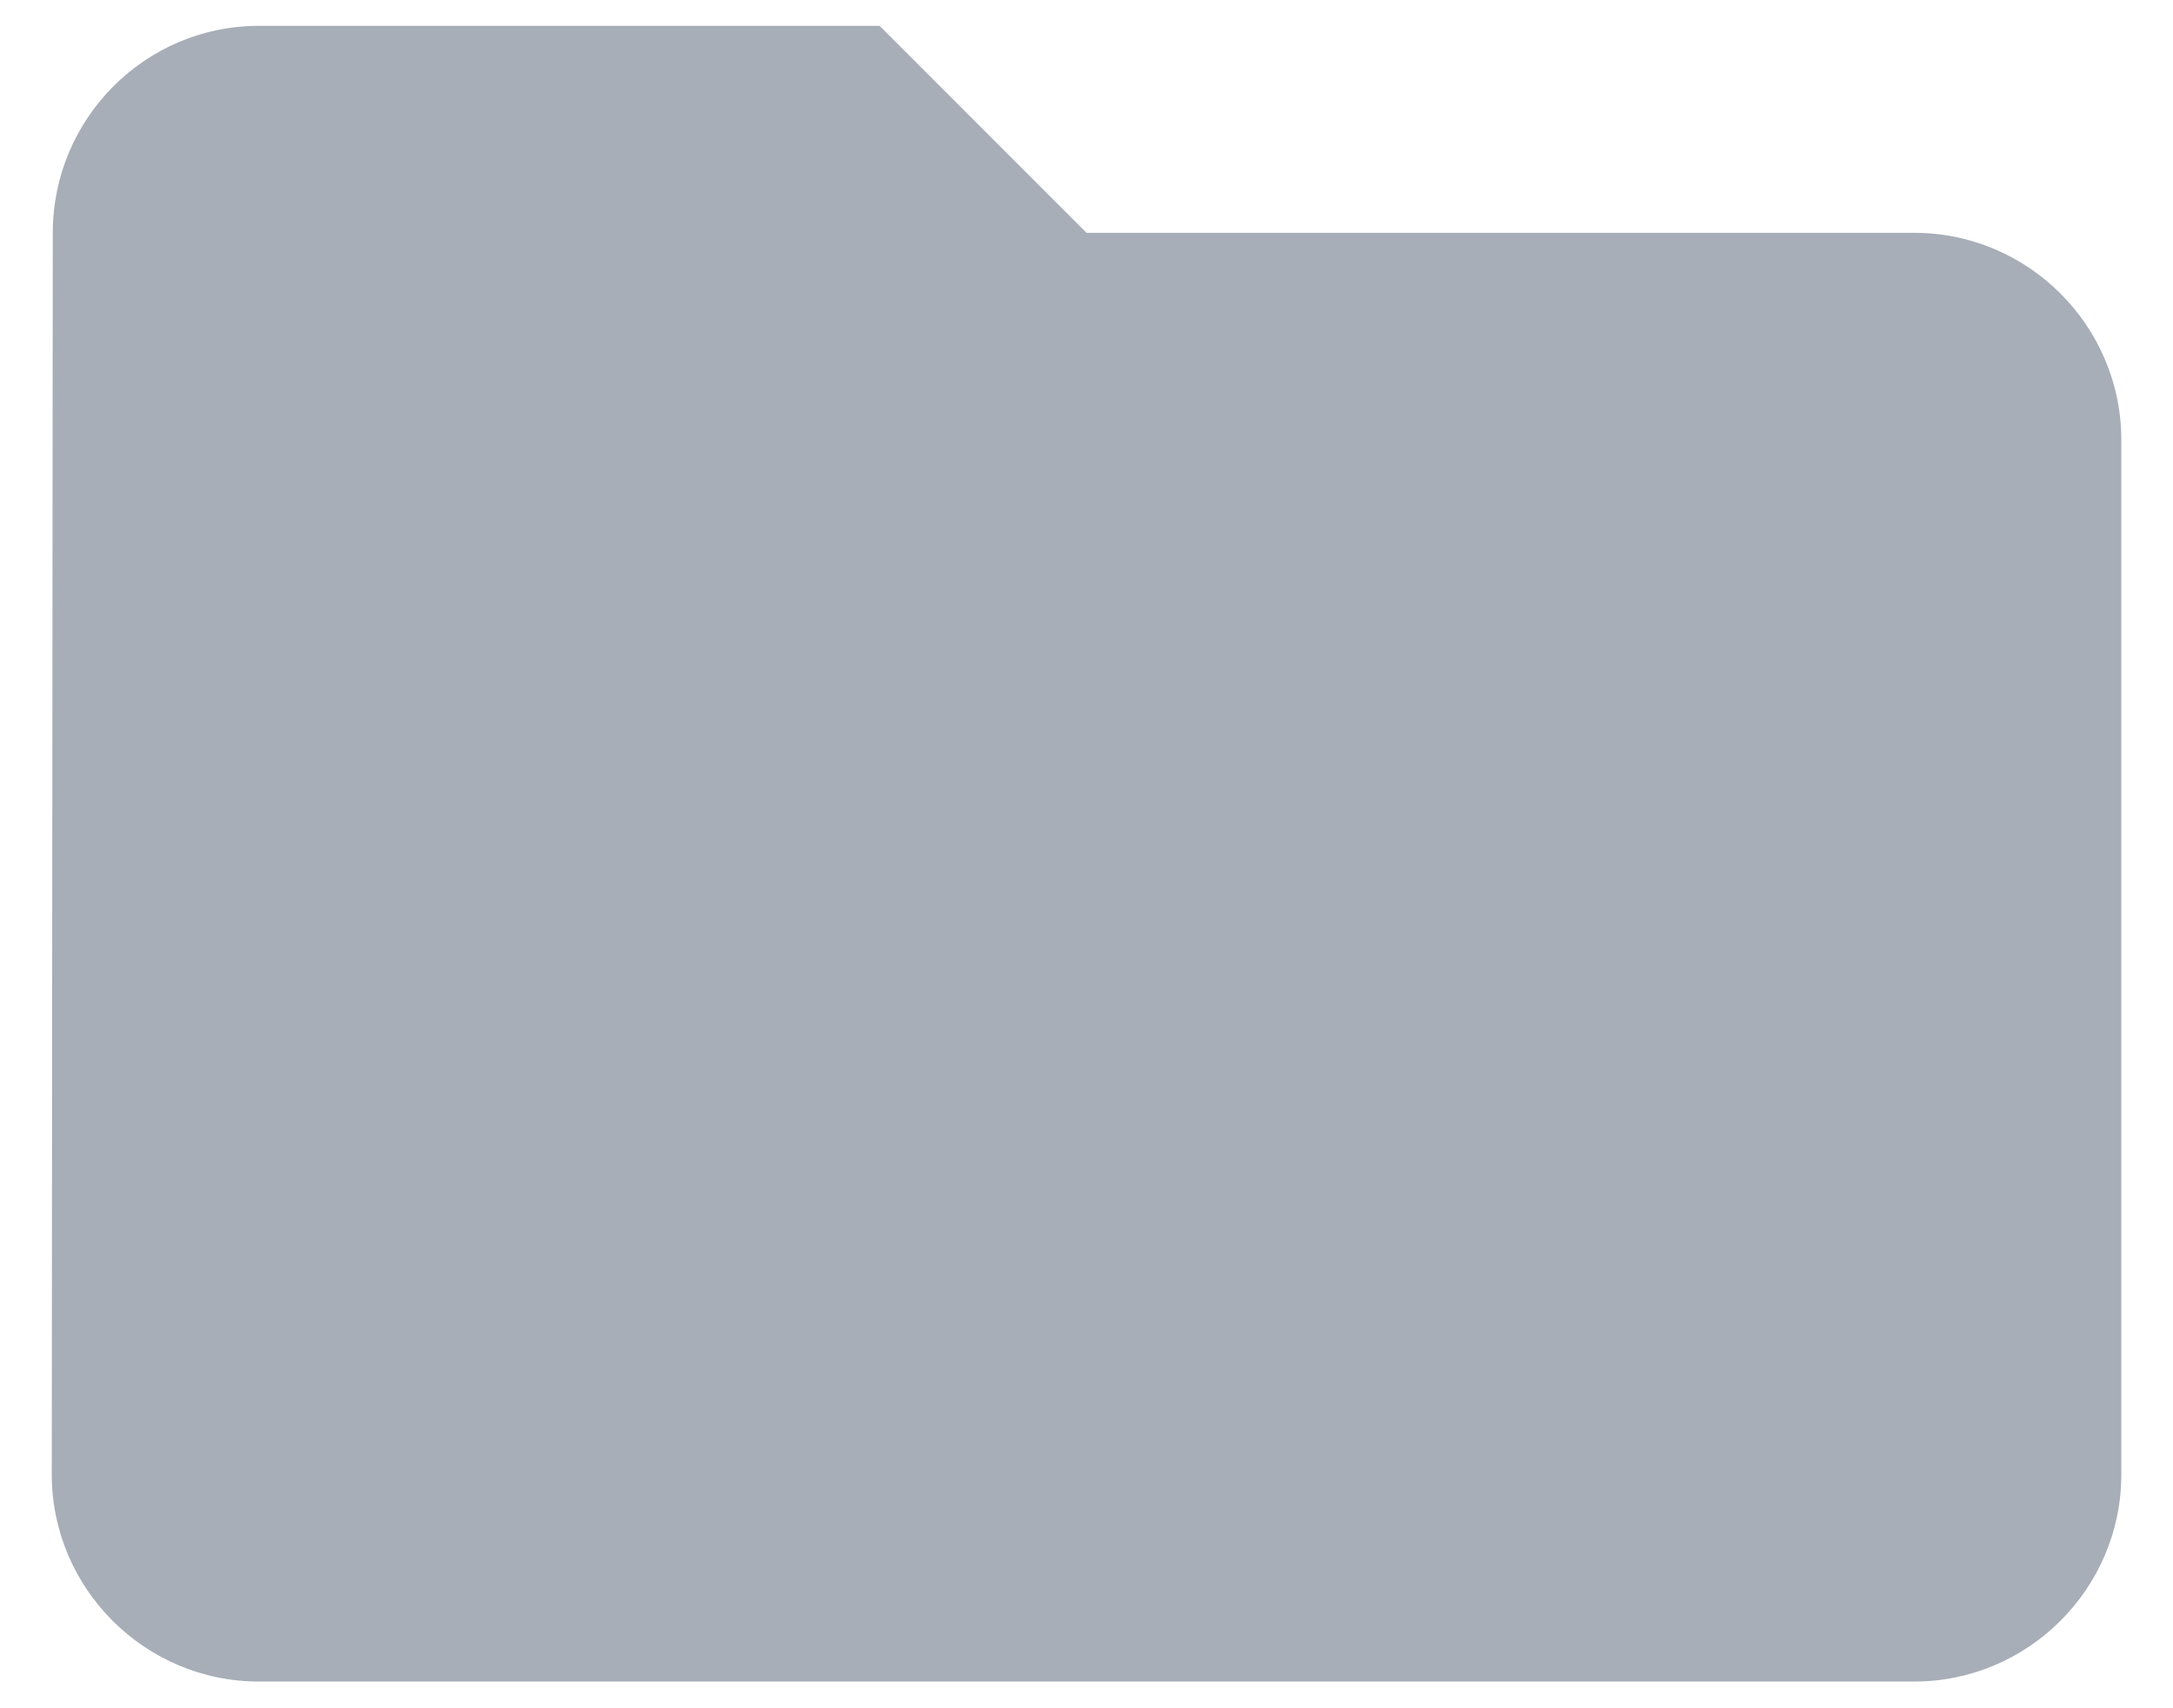
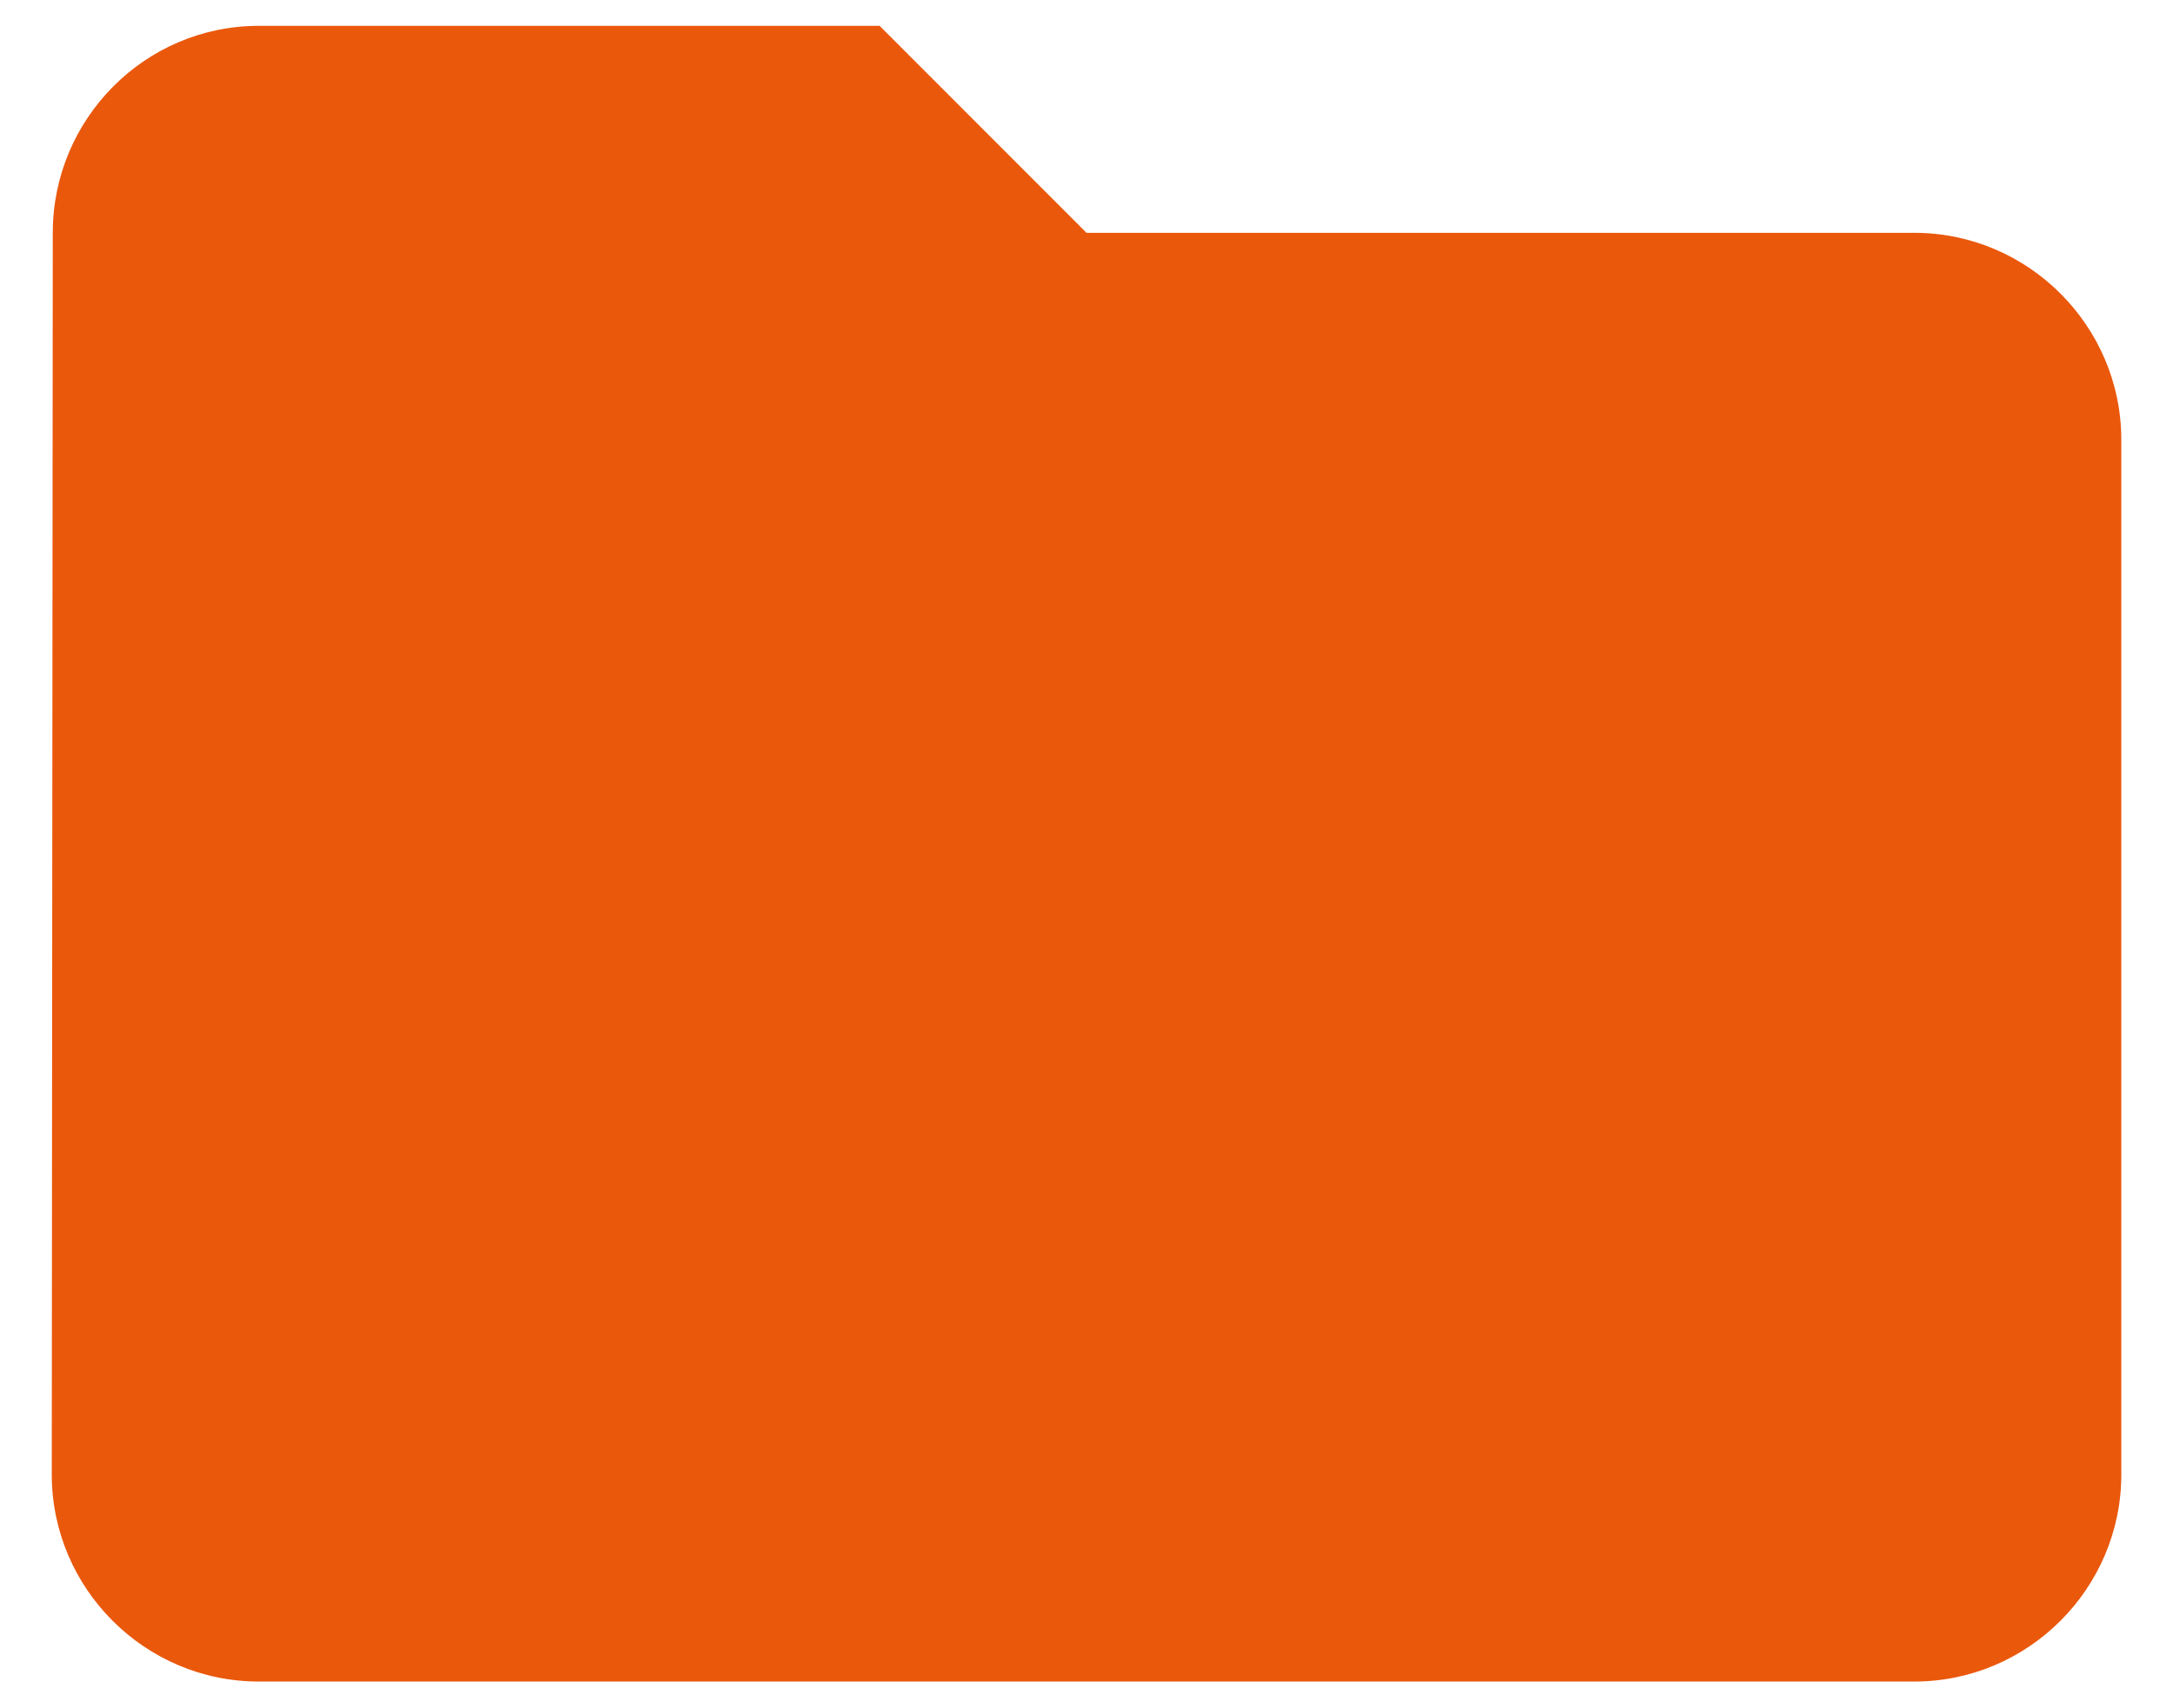
<svg xmlns="http://www.w3.org/2000/svg" width="28" height="22" viewBox="0 0 28 22" fill="none">
-   <path d="M11.334 0.333H3.334C1.867 0.333 0.68 1.533 0.68 3L0.667 19C0.667 20.467 1.867 21.667 3.334 21.667H24.667C26.134 21.667 27.334 20.467 27.334 19V5.667C27.334 4.2 26.134 3 24.667 3H14L11.334 0.333Z" fill="#A7AEB8" />
+   <path d="M11.334 0.333H3.334C1.867 0.333 0.68 1.533 0.68 3L0.667 19C0.667 20.467 1.867 21.667 3.334 21.667H24.667C26.134 21.667 27.334 20.467 27.334 19V5.667C27.334 4.2 26.134 3 24.667 3H14L11.334 0.333Z" fill="#ea580c" />
</svg>
